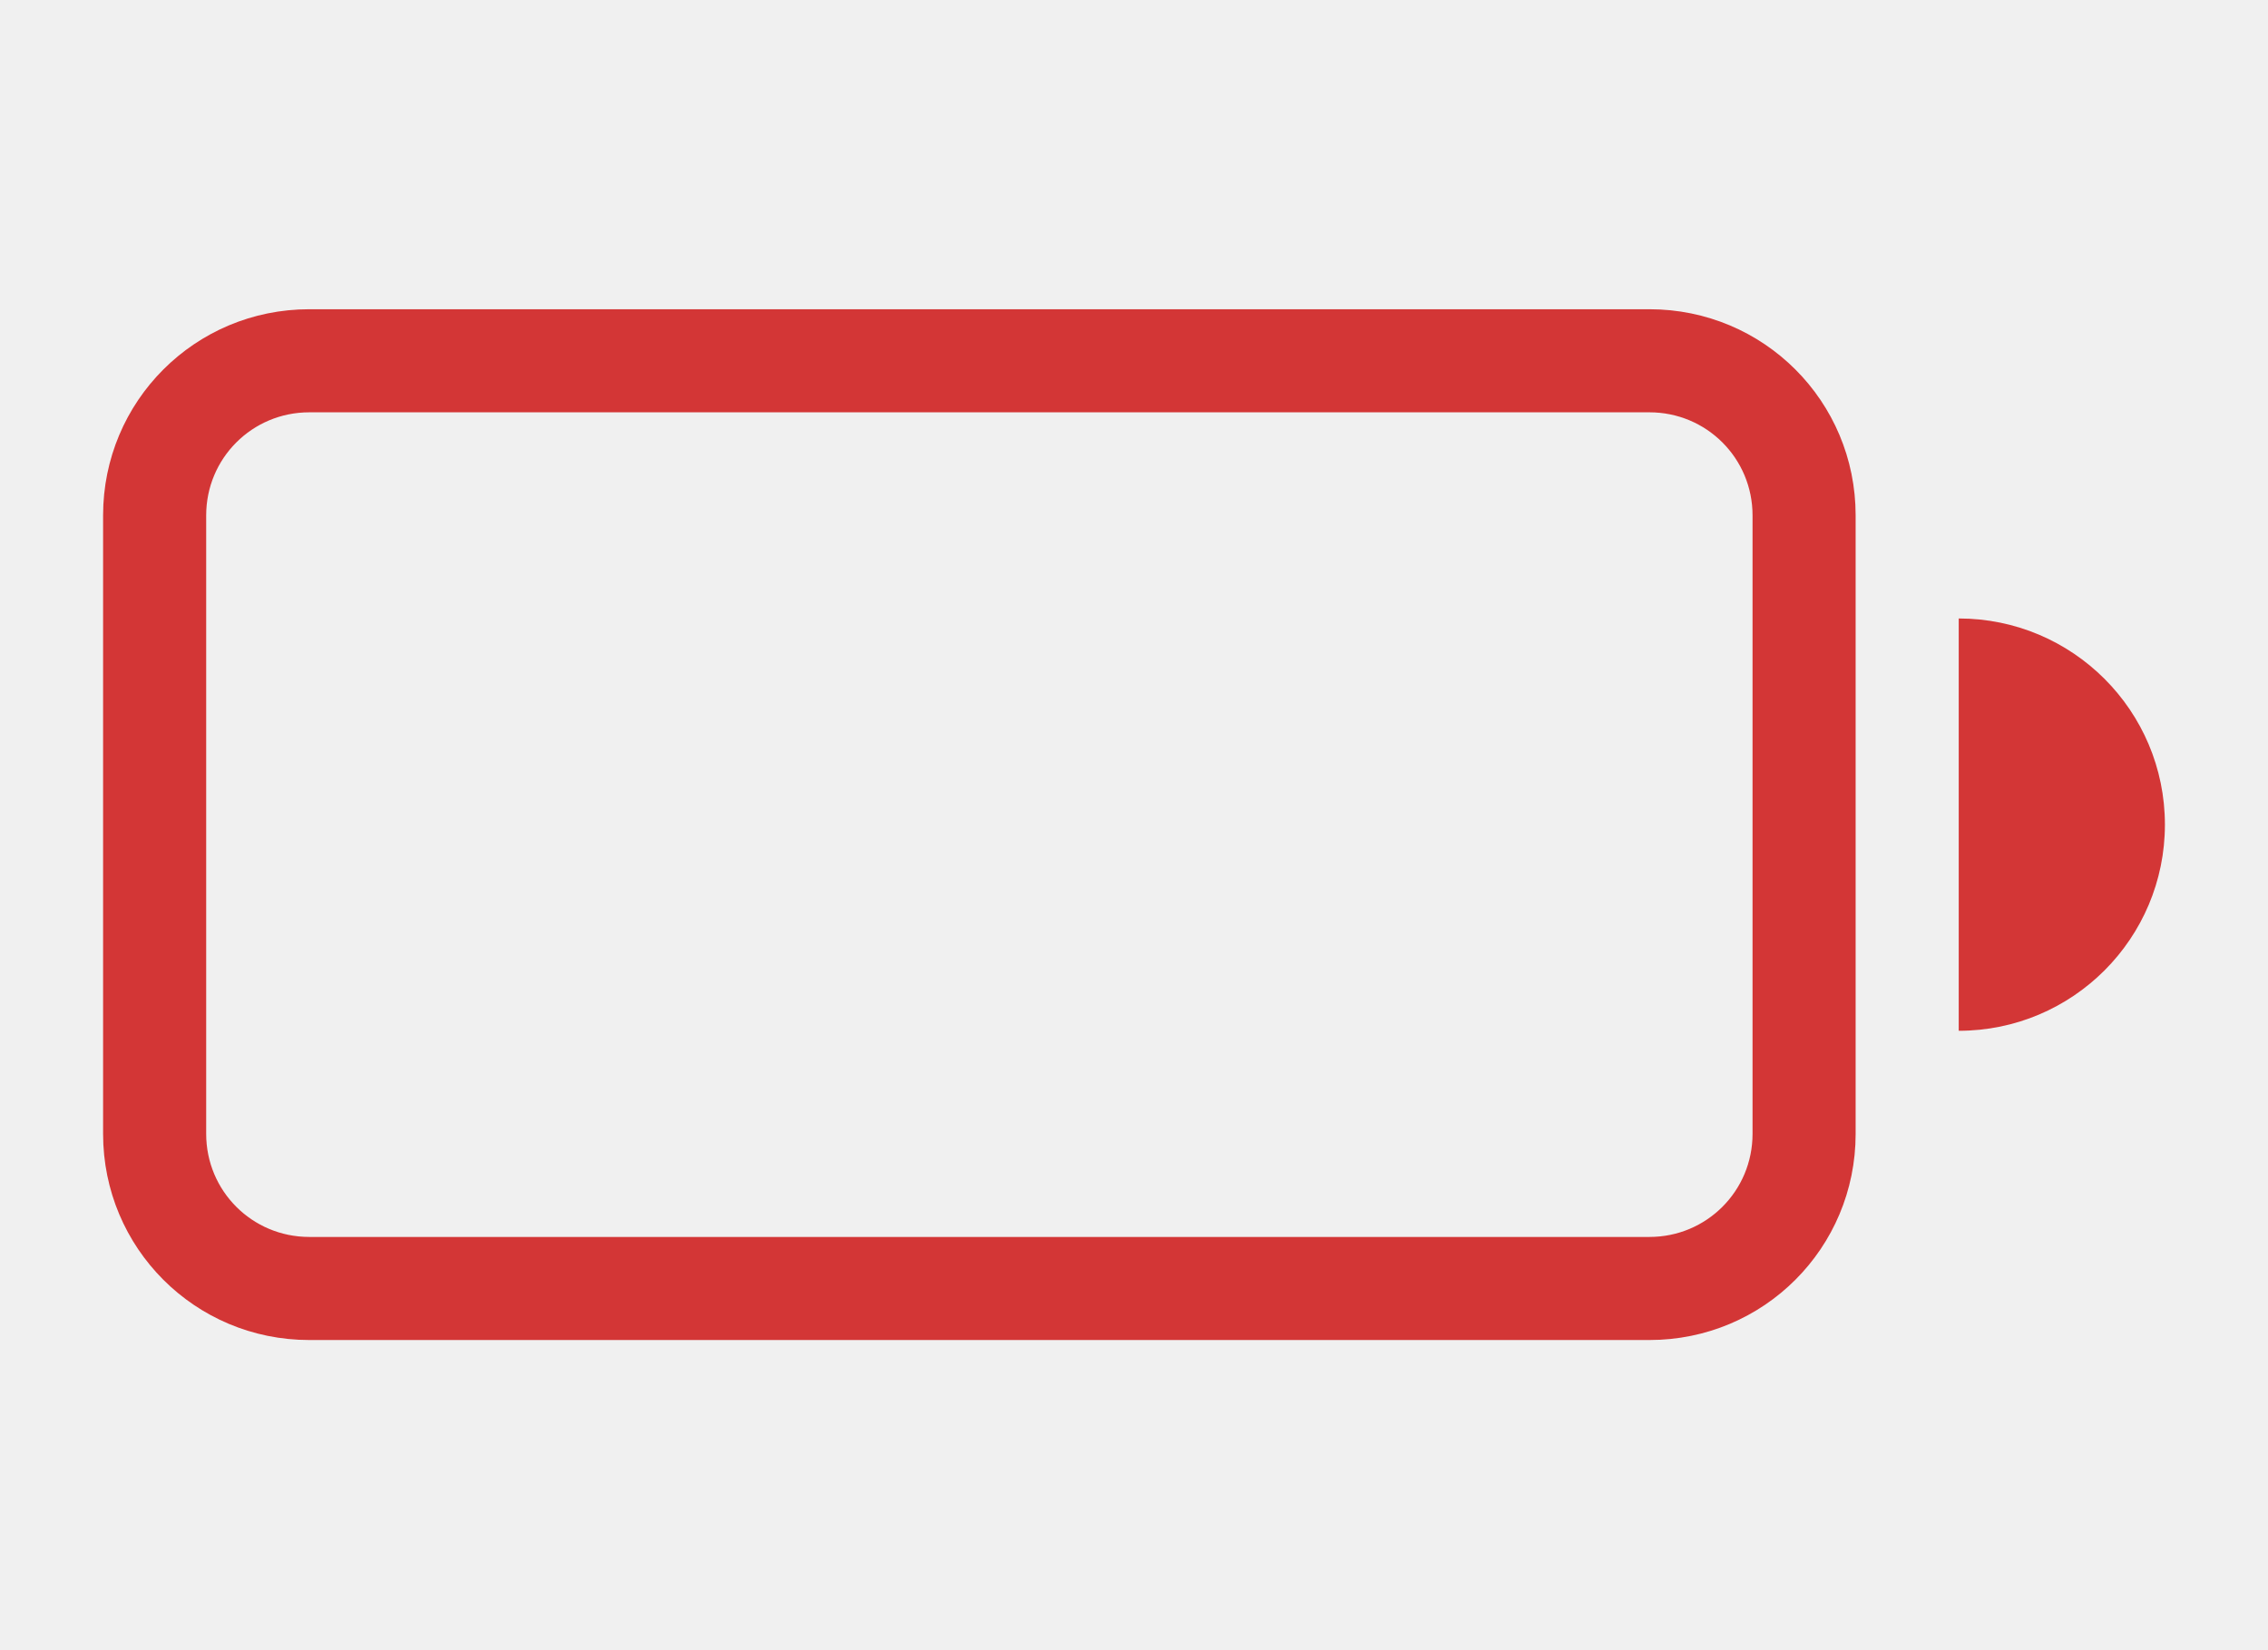
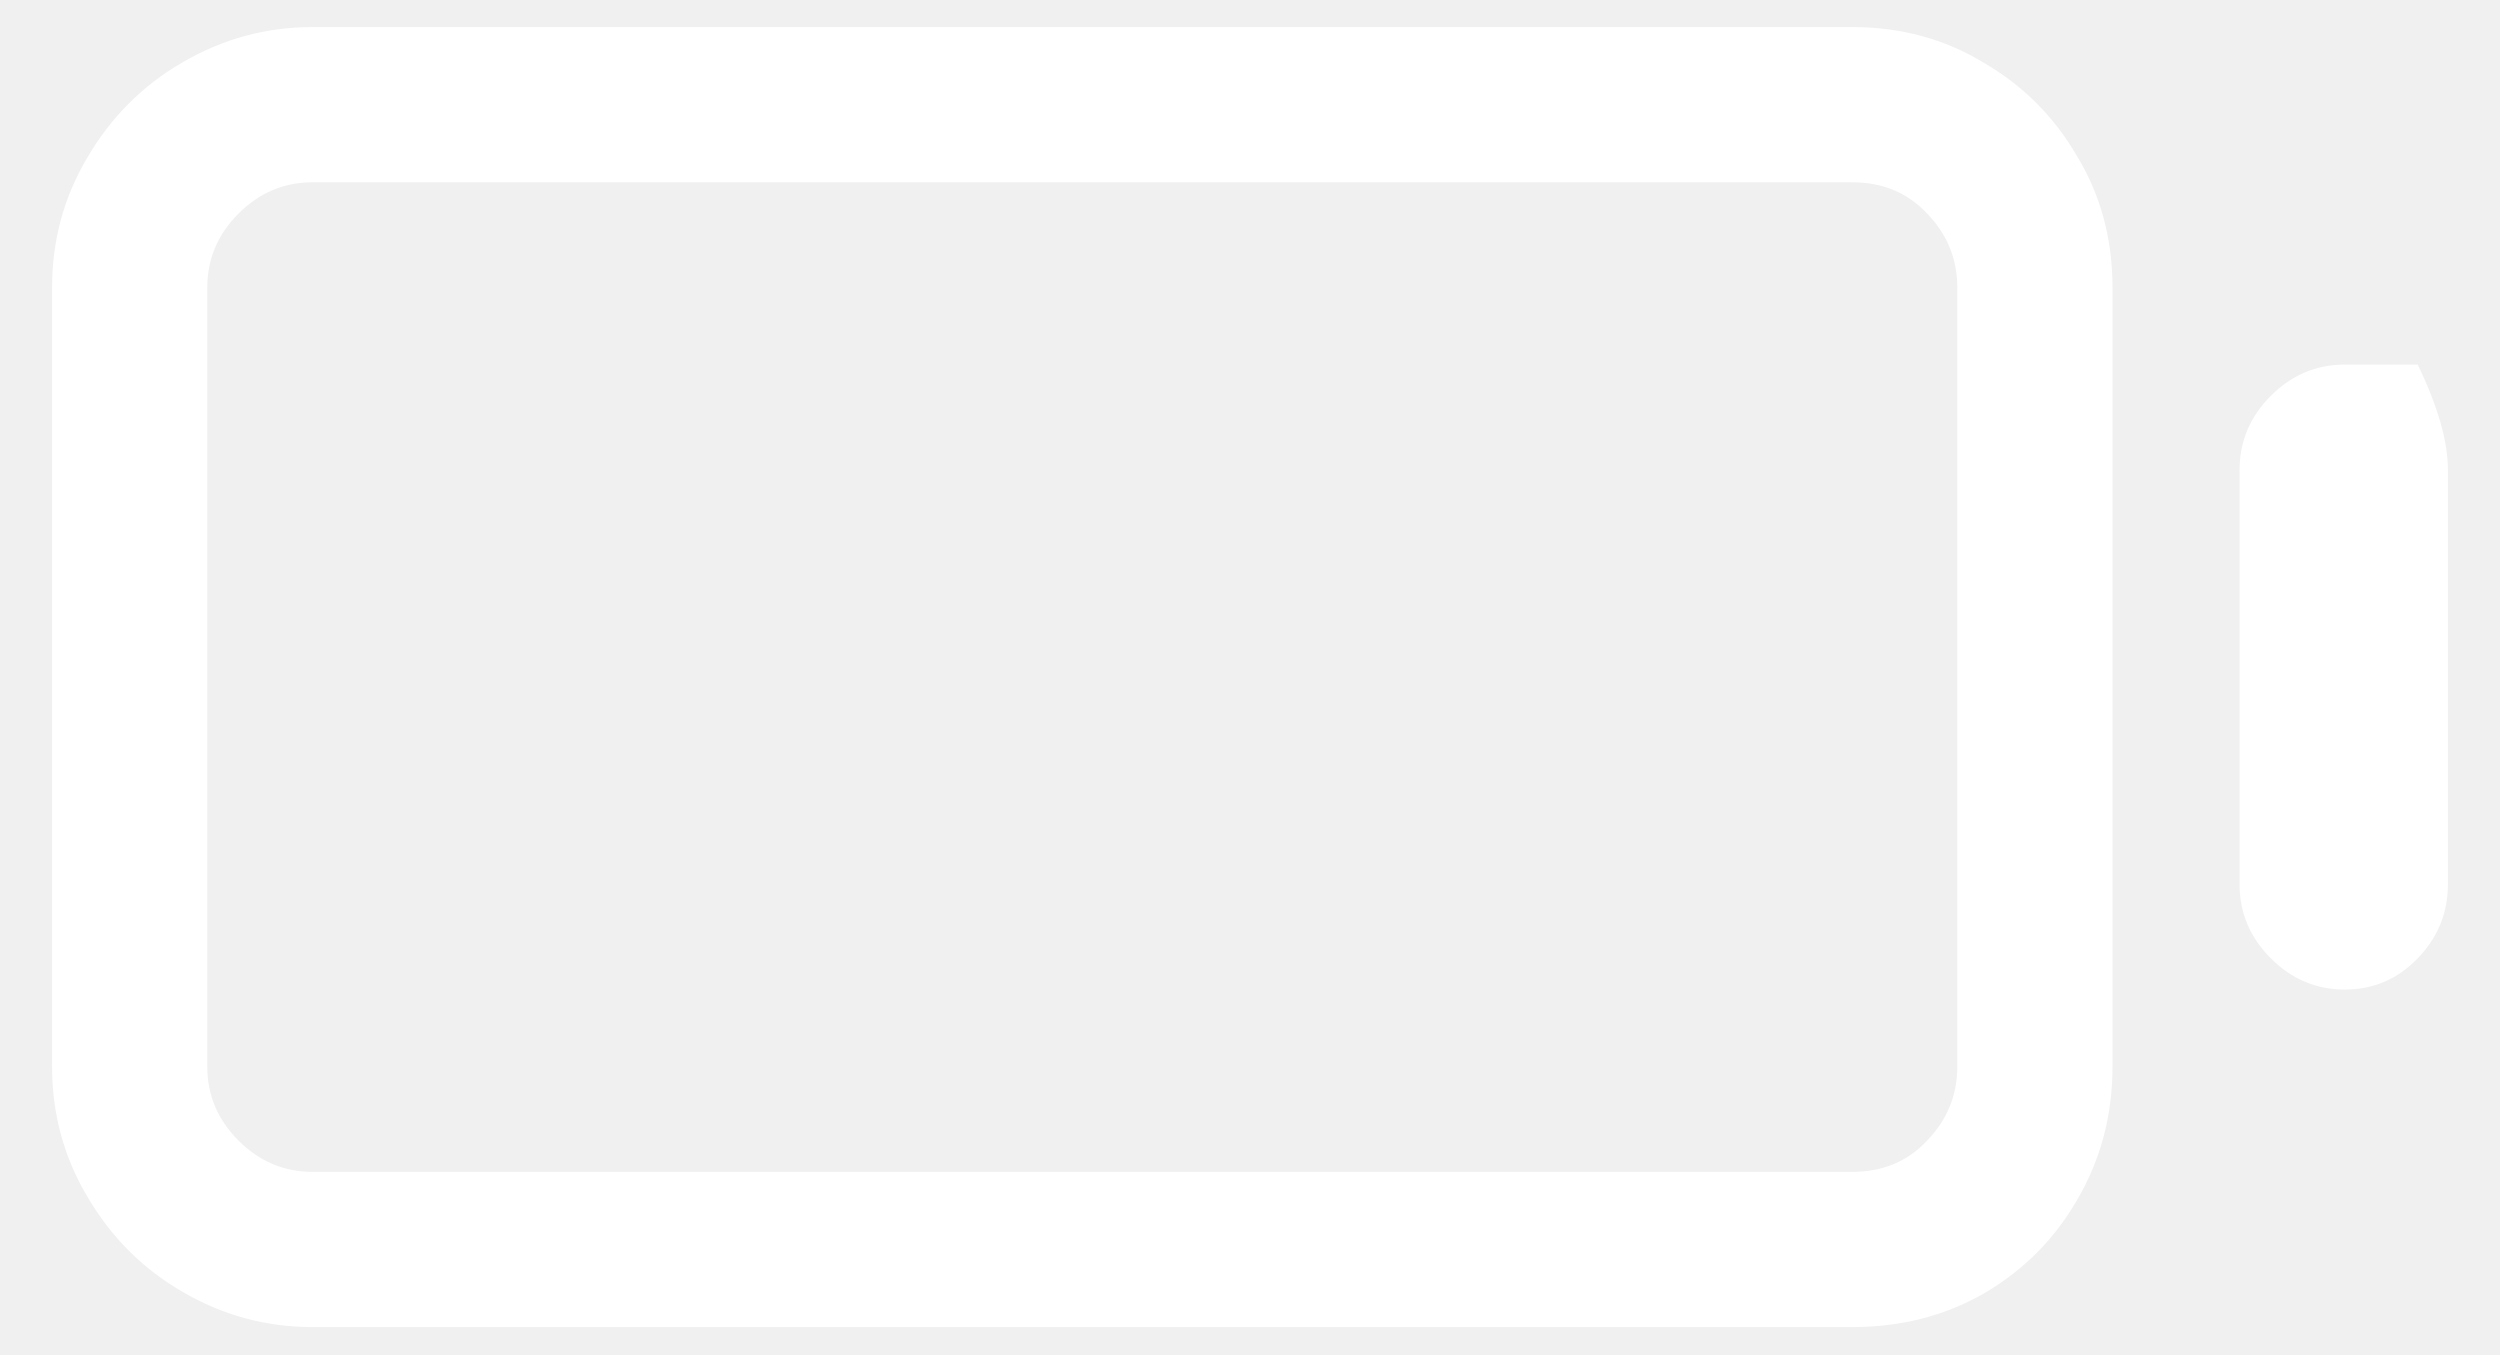
- <svg xmlns="http://www.w3.org/2000/svg" width="22" height="16" enable-background="new" version="1.1" id="svg12">
-   <defs id="defs16" />
-   <path d="M 3,3 C 1.892,3 1,3.892 1,5 v 6 c 0,1.108 0.892,2 2,2 h 13 c 1.108,0 2,-0.892 2,-2 V 5 C 18,3.892 17.108,3 16,3 Z m 0,1 h 13 c 0.554,0 1,0.446 1,1 v 6 c 0,0.554 -0.446,1 -1,1 H 3 C 2.446,12 2,11.554 2,11 V 5 C 2,4.446 2.446,4 3,4 Z" enable-background="new" style="fill:#d33636;fill-rule:evenodd;paint-order:stroke fill markers" id="path6" />
-   <path d="m 19,6 v 4 A 2,2 0 0 0 21,8 2,2 0 0 0 19,6 Z" enable-background="new" style="fill:#d33636;fill-rule:evenodd;paint-order:stroke fill markers" id="path8" />
+ <svg xmlns="http://www.w3.org/2000/svg" width="24" height="13" viewBox="0 5.5 24 13">
+   <g>
+     <path d="M3 5.76Q2.33 5.76 1.75 6.1Q1.18 6.43 0.84 7.01Q0.5 7.58 0.5 8.26L0.5 15.74Q0.5 16.42 0.84 16.99Q1.18 17.57 1.75 17.9Q2.33 18.24 3 18.24L17.78 18.24Q18.48 18.24 19.04 17.92Q19.61 17.59 19.94 17.02Q20.28 16.44 20.28 15.74L20.28 8.26Q20.28 7.56 19.94 7Q19.61 6.43 19.04 6.1Q18.48 5.76 17.78 5.76L3 5.76ZM18.79 15.74Q18.79 16.15 18.5 16.45Q18.22 16.75 17.78 16.75L3 16.75Q2.59 16.75 2.29 16.45Q1.99 16.15 1.99 15.74L1.99 8.26Q1.99 7.85 2.29 7.55Q2.59 7.25 3 7.25L17.78 7.25Q18.22 7.25 18.5 7.55Q18.79 7.85 18.79 8.26L18.79 15.74ZM22.51 9Q22.1 9 21.8 9.3Q21.5 9.6 21.5 10.01L21.5 13.99Q21.5 14.4 21.8 14.7Q22.1 15 22.51 15Q22.92 15 23.21 14.7Q23.5 14.4 23.5 13.99L23.5 10.01Q23.5 9.6 23.21 9 22.51 9Z" fill="#FFFFFF" />
+   </g>
</svg>
